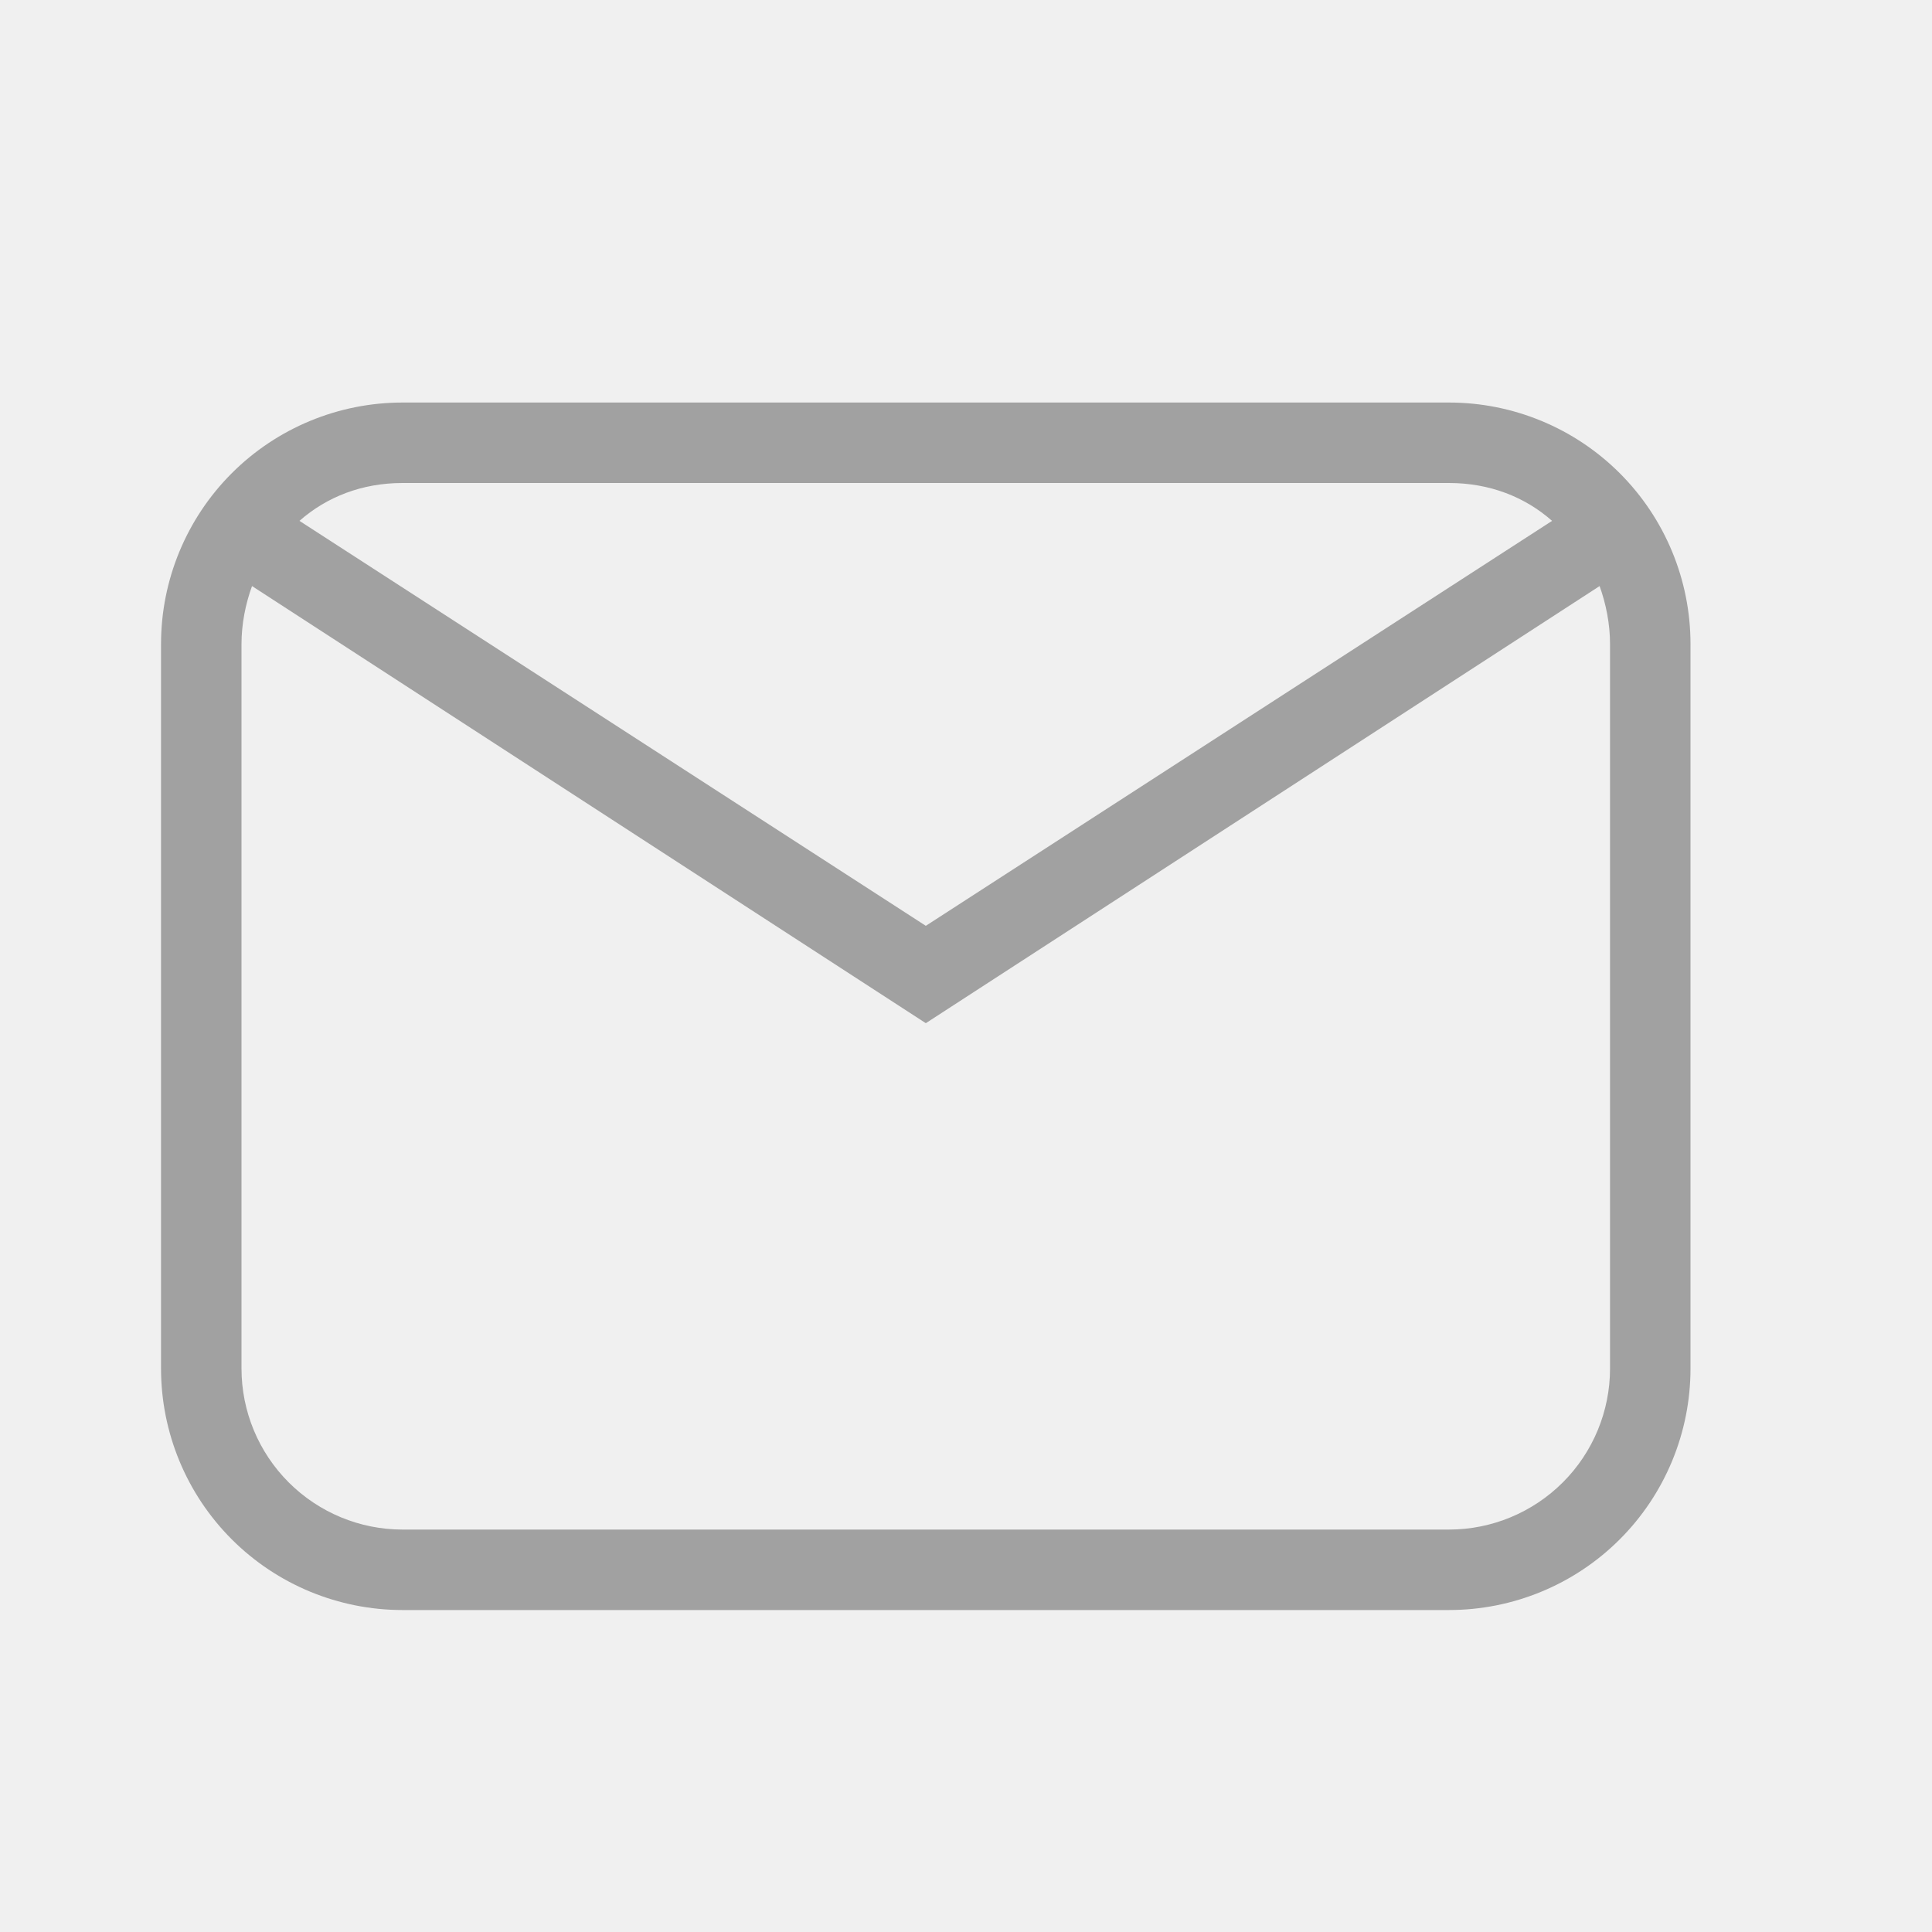
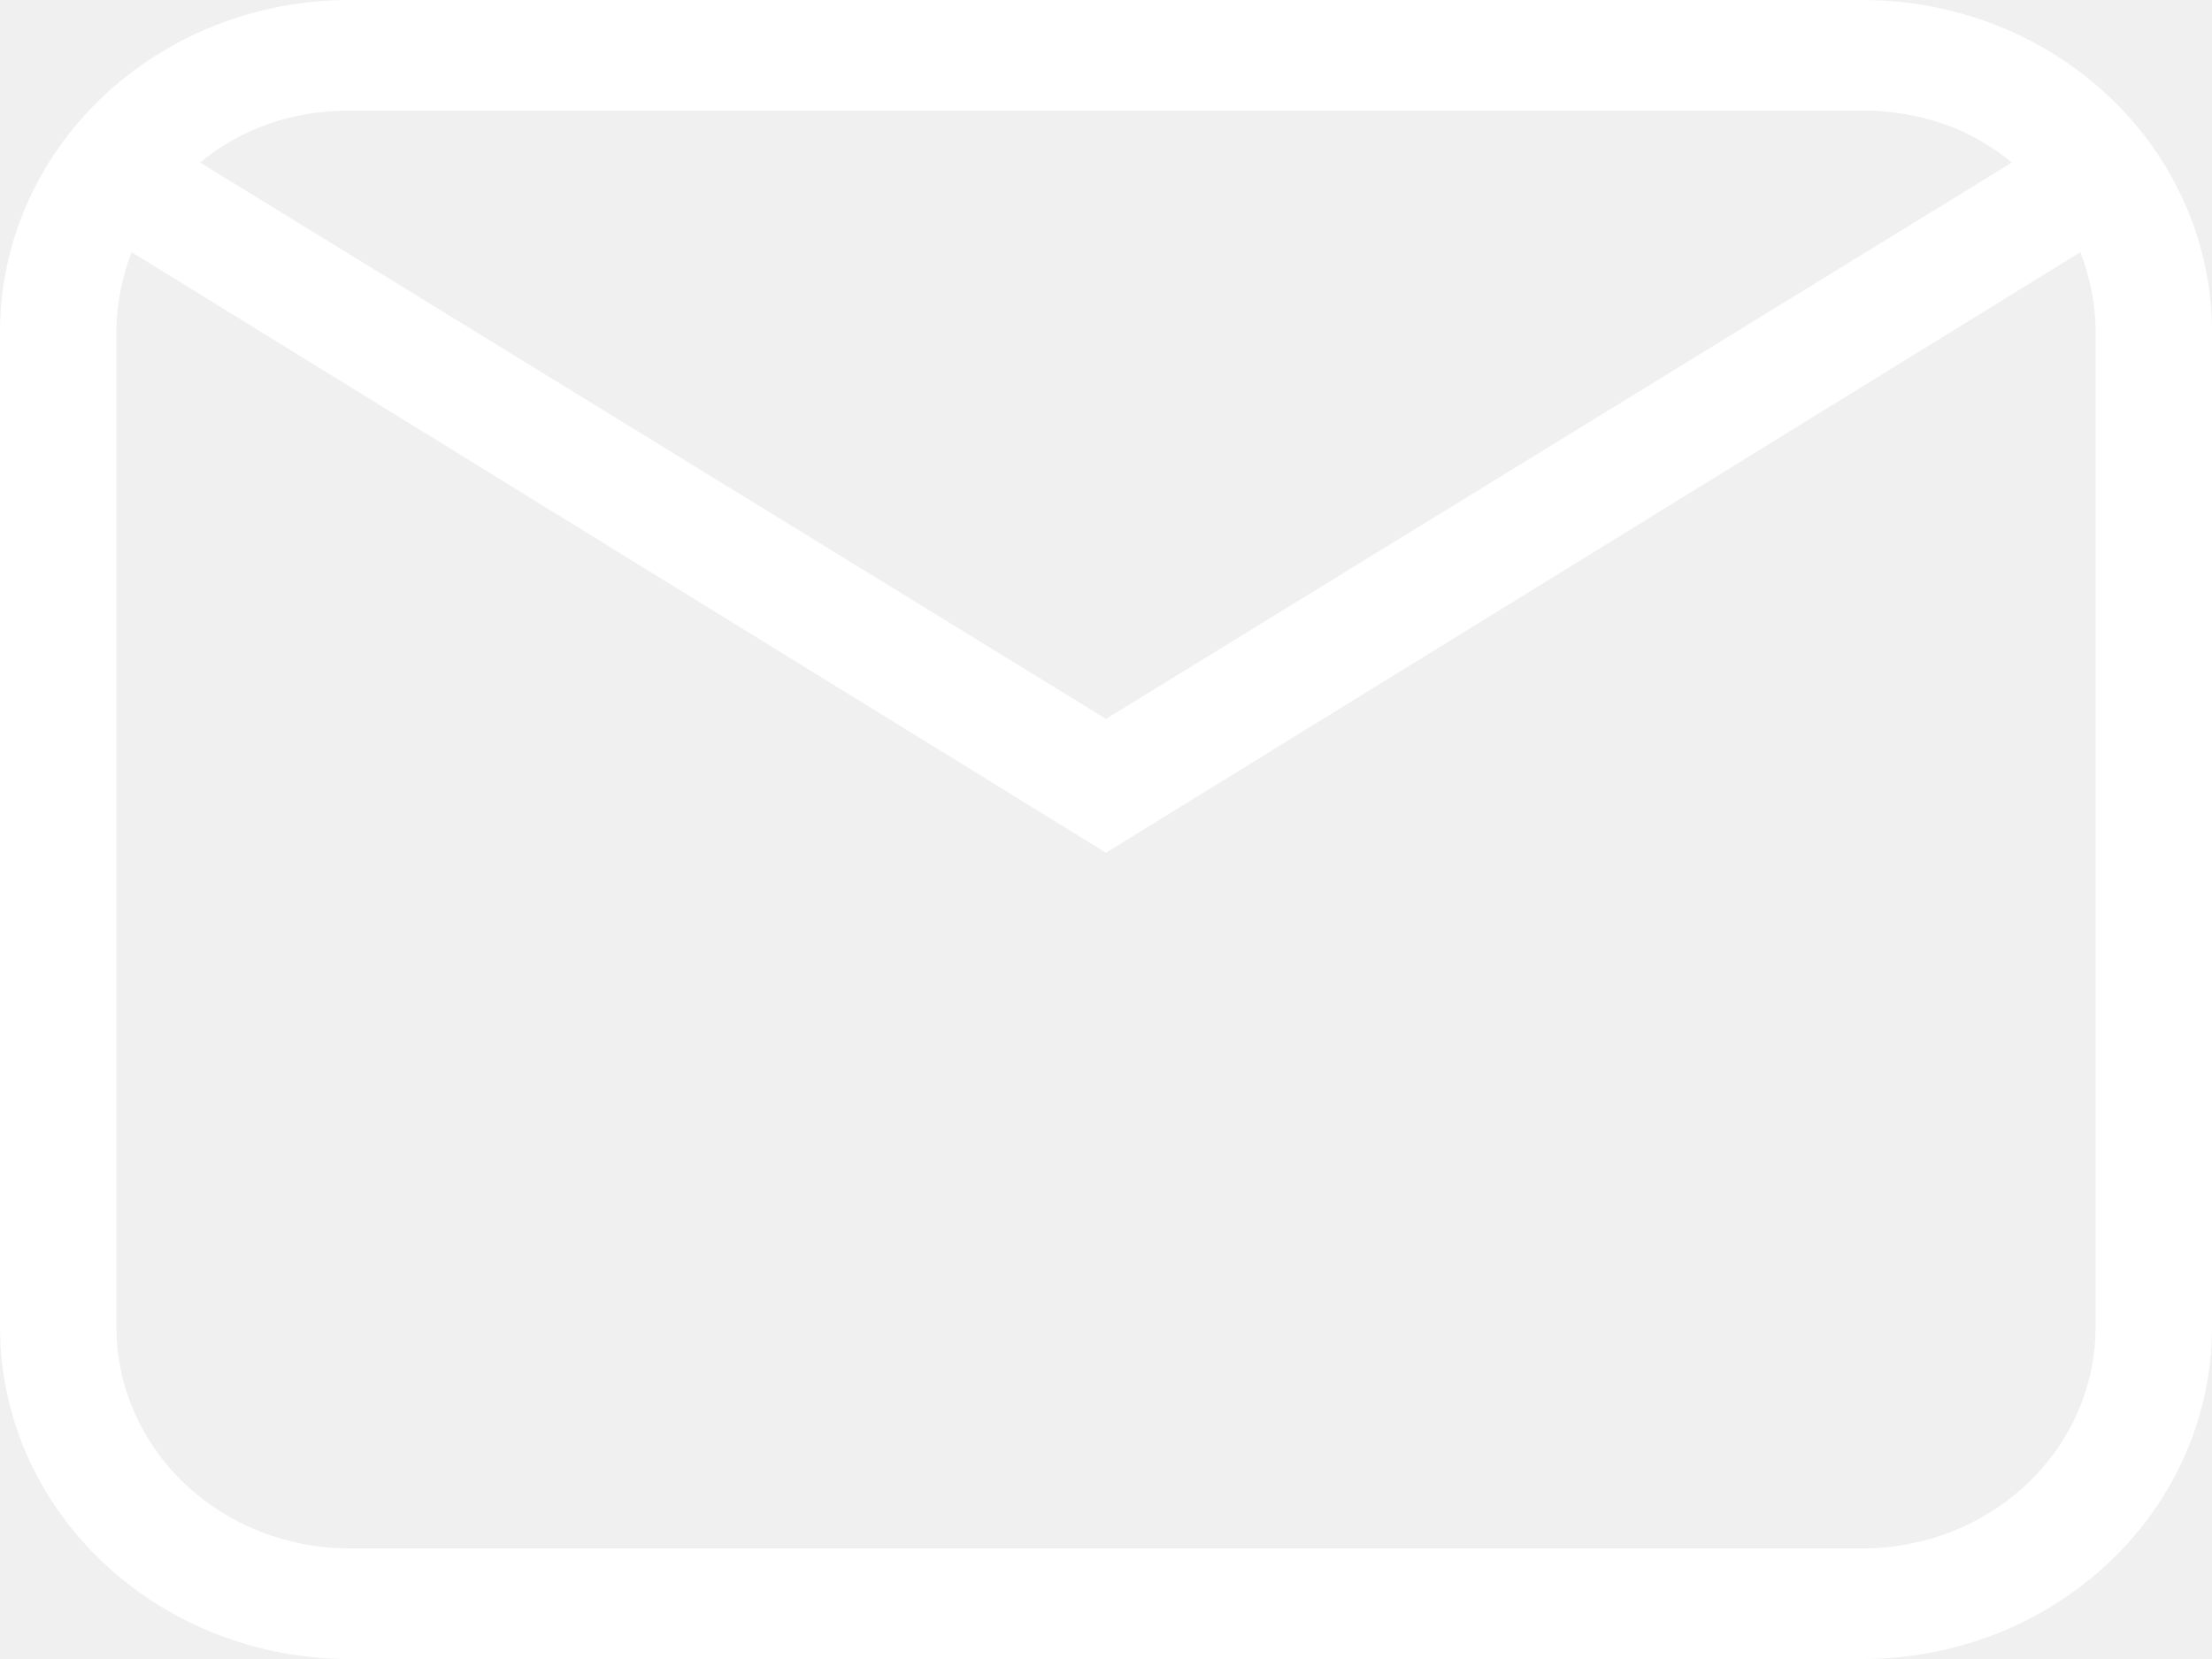
- <svg xmlns="http://www.w3.org/2000/svg" width="20" height="20" viewBox="0 0 20 20" fill="none">
-   <path d="M4.167 4.167H15C15.663 4.167 16.299 4.43 16.768 4.899C17.237 5.368 17.5 6.004 17.5 6.667V14.167C17.5 14.83 17.237 15.466 16.768 15.935C16.299 16.404 15.663 16.667 15 16.667H4.167C3.504 16.667 2.868 16.404 2.399 15.935C1.93 15.466 1.667 14.83 1.667 14.167V6.667C1.667 6.004 1.93 5.368 2.399 4.899C2.868 4.43 3.504 4.167 4.167 4.167ZM4.167 5C3.75 5 3.384 5.142 3.1 5.392L9.584 9.584L16.067 5.392C15.784 5.142 15.417 5 15 5H4.167ZM9.584 10.592L2.609 6.067C2.542 6.25 2.5 6.459 2.5 6.667V14.167C2.5 14.609 2.676 15.033 2.988 15.345C3.301 15.658 3.725 15.834 4.167 15.834H15C15.442 15.834 15.866 15.658 16.179 15.345C16.491 15.033 16.667 14.609 16.667 14.167V6.667C16.667 6.459 16.625 6.25 16.559 6.067L9.584 10.592Z" fill="#A1A1A1" />
+ <svg xmlns="http://www.w3.org/2000/svg" width="16" height="12" viewBox="0 0 16 12" fill="none">
+   <path d="M2.526 0H13.474C14.144 0 14.786 0.253 15.26 0.703C15.734 1.153 16 1.763 16 2.4V9.6C16 10.236 15.734 10.847 15.26 11.297C14.786 11.747 14.144 12 13.474 12H2.526C1.856 12 1.214 11.747 0.74 11.297C0.266 10.847 0 10.236 0 9.6V2.4C0 1.763 0.266 1.153 0.74 0.703C1.214 0.253 1.856 0 2.526 0ZM2.526 0.8C2.105 0.8 1.735 0.936 1.448 1.176L8 5.2L14.552 1.176C14.265 0.936 13.895 0.8 13.474 0.8H2.526ZM8 6.168L0.952 1.824C0.884 2 0.842 2.2 0.842 2.4V9.6C0.842 10.024 1.02 10.431 1.335 10.731C1.651 11.031 2.08 11.2 2.526 11.2H13.474C13.92 11.2 14.349 11.031 14.665 10.731C14.98 10.431 15.158 10.024 15.158 9.6V2.4C15.158 2.2 15.116 2 15.048 1.824L8 6.168Z" fill="white" />
</svg>
